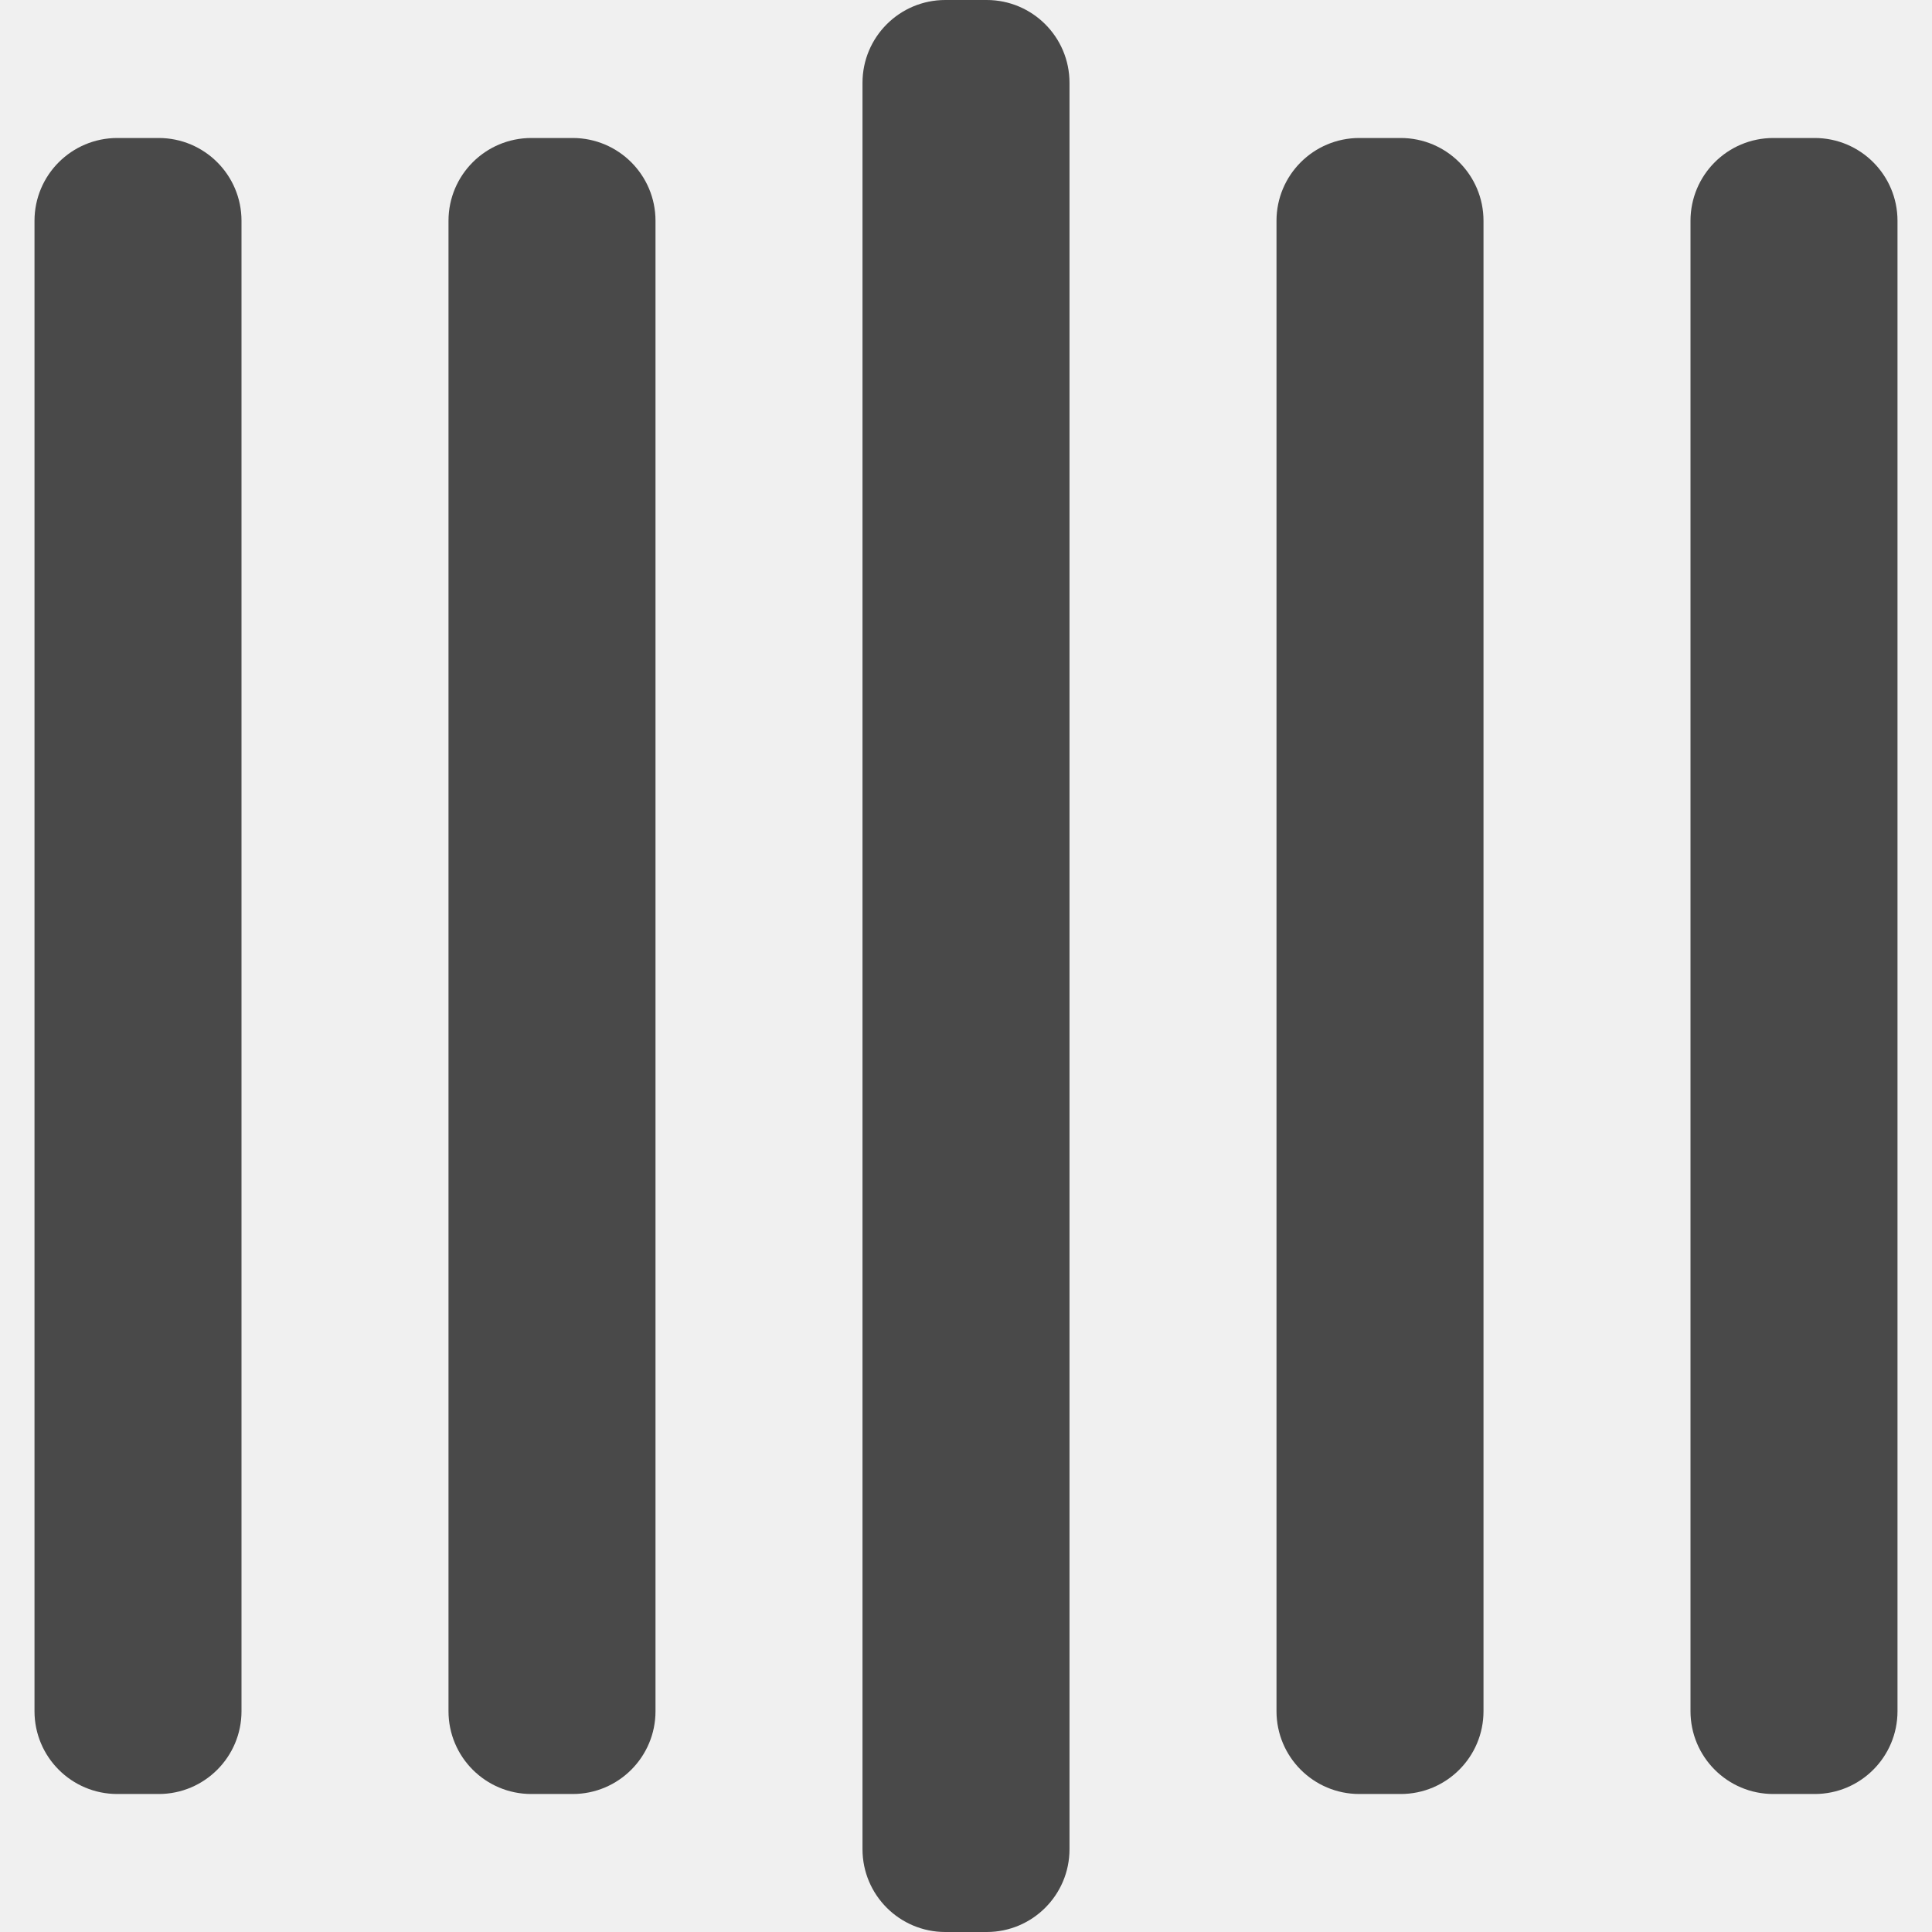
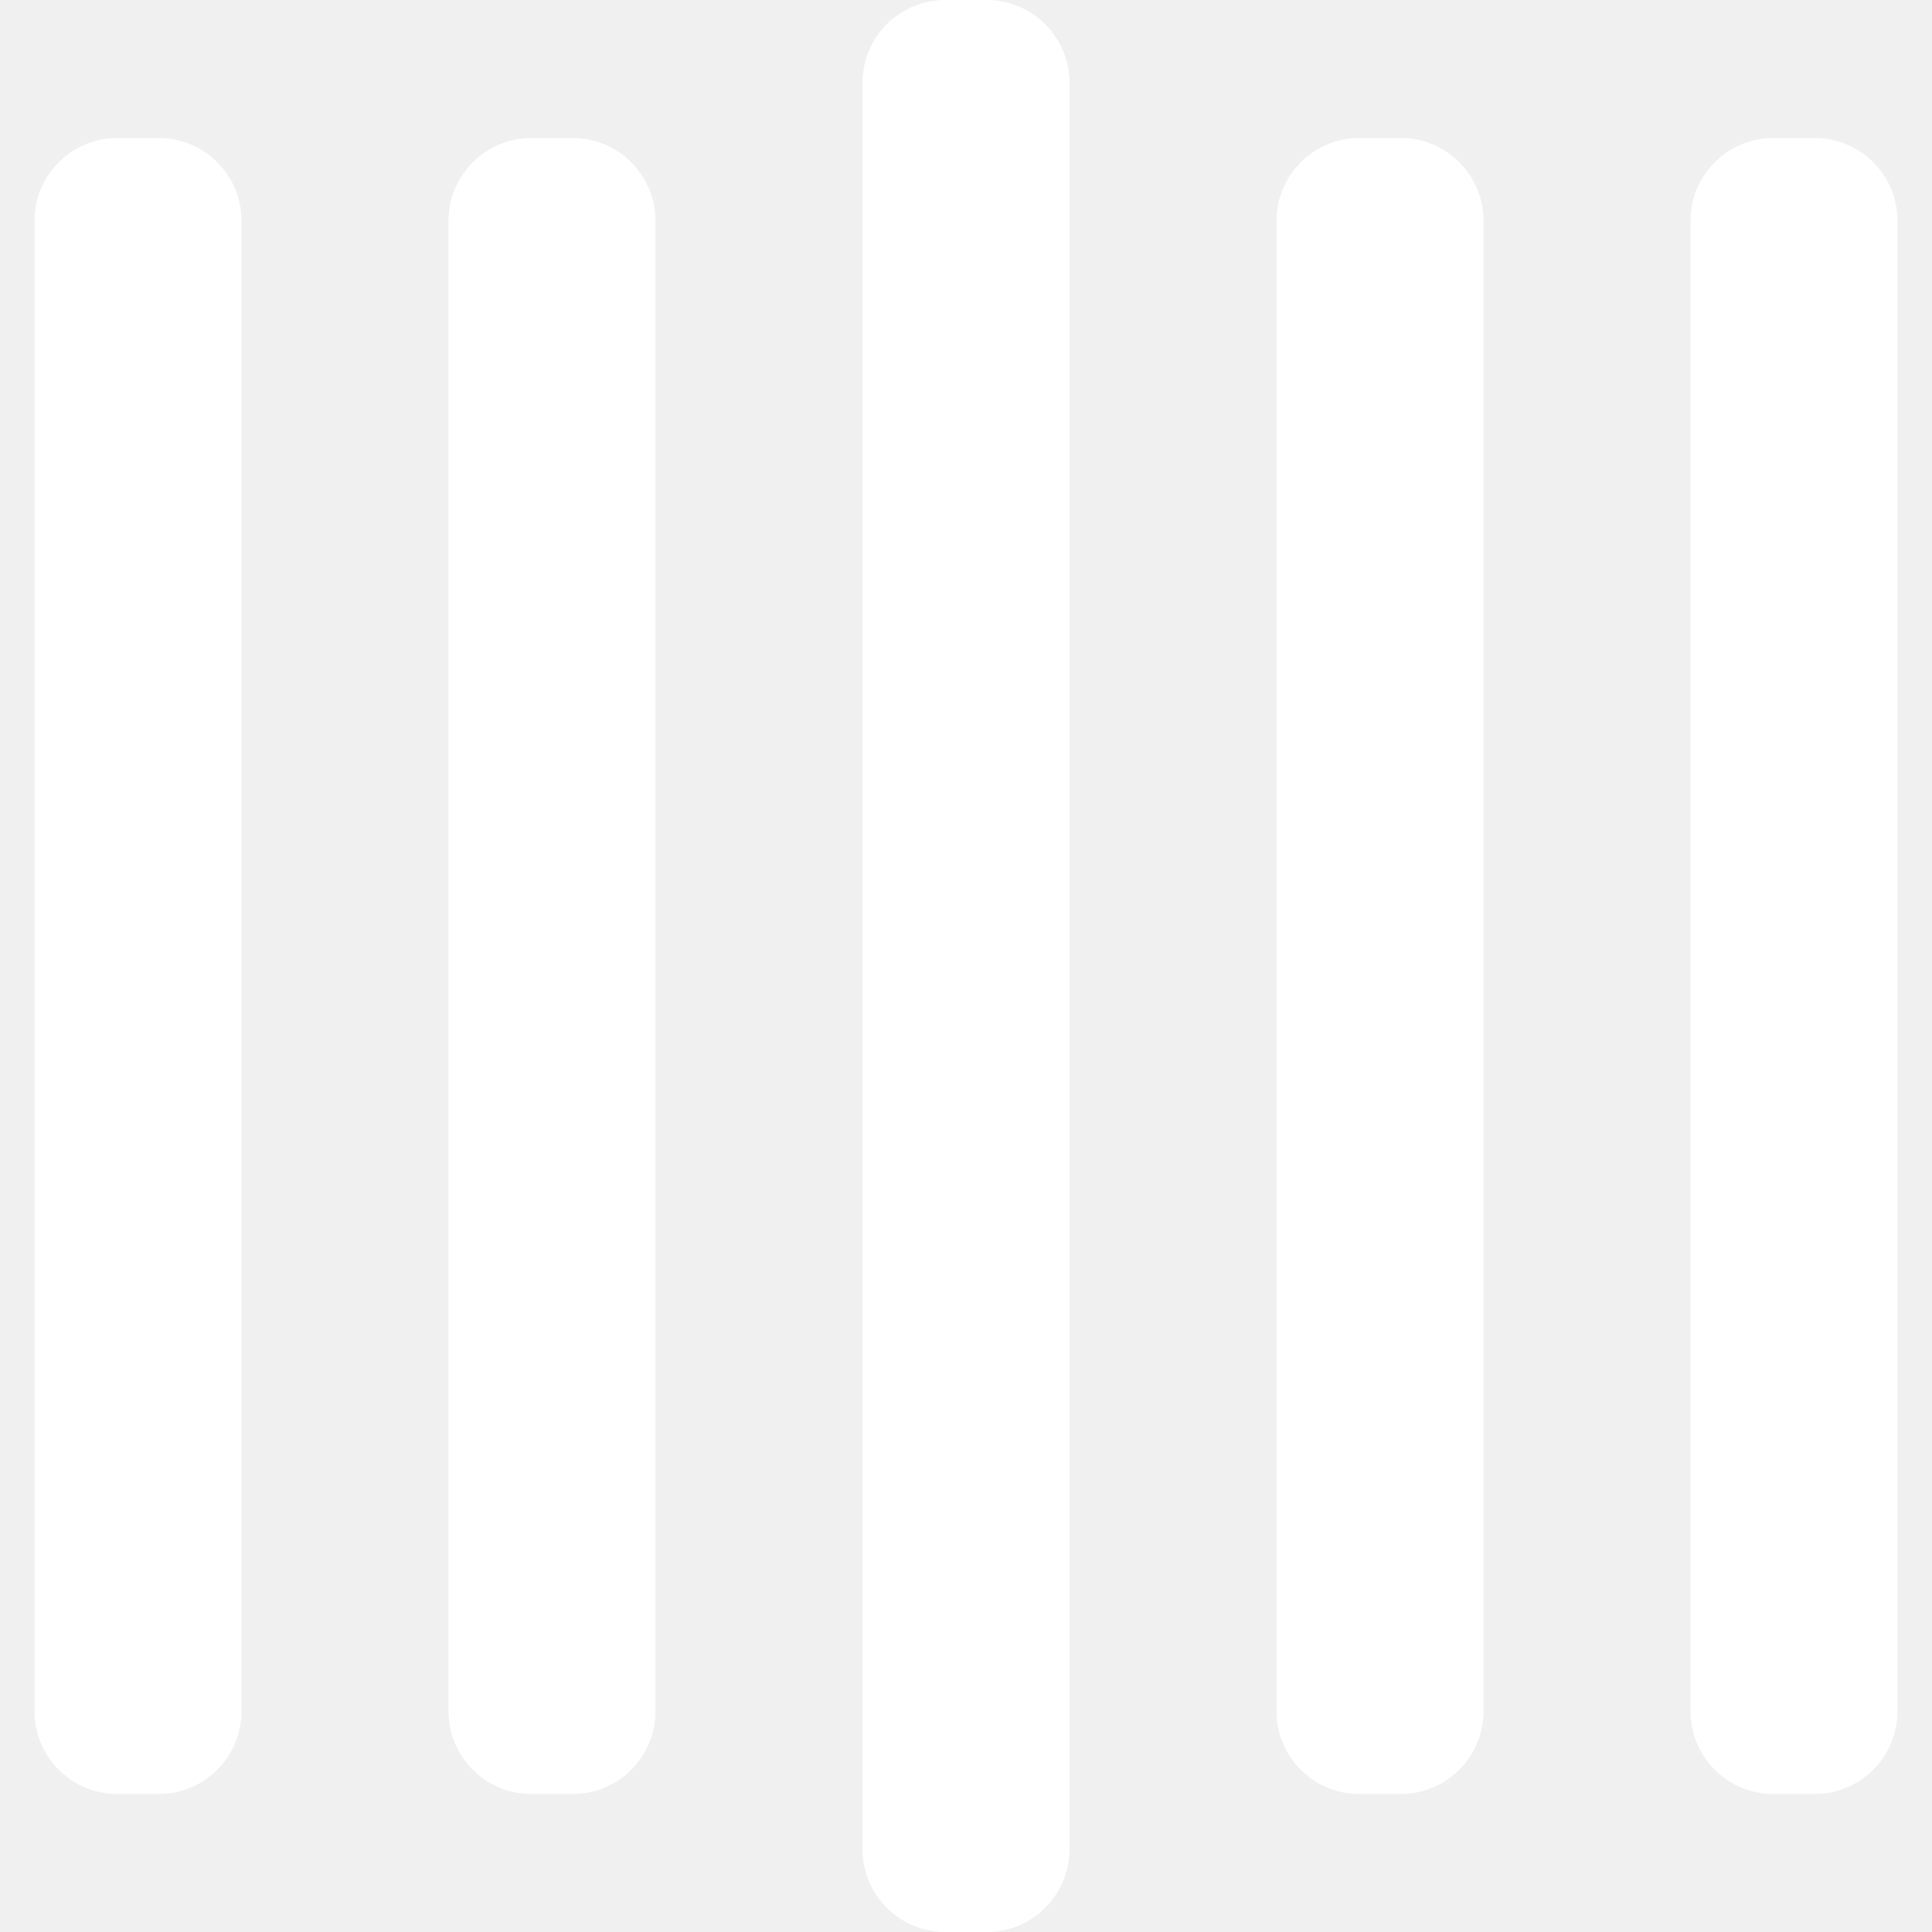
- <svg xmlns="http://www.w3.org/2000/svg" width="16" height="16" viewBox="0 0 135 140" fill="#494949">
+ <svg xmlns="http://www.w3.org/2000/svg" width="16" height="16" viewBox="0 0 135 140" fill="#FFFFFF">
  <rect y="10" width="15" height="120" rx="6">
    <animate attributeName="height" begin="0.5s" dur="1s" values="120;110;100;90;80;70;60;50;40;140;120" calcMode="linear" repeatCount="indefinite" />
    <animate attributeName="y" begin="0.5s" dur="1s" values="10;15;20;25;30;35;40;45;50;0;10" calcMode="linear" repeatCount="indefinite" />
  </rect>
  <rect x="30" y="10" width="15" height="120" rx="6">
    <animate attributeName="height" begin="0.25s" dur="1s" values="120;110;100;90;80;70;60;50;40;140;120" calcMode="linear" repeatCount="indefinite" />
    <animate attributeName="y" begin="0.25s" dur="1s" values="10;15;20;25;30;35;40;45;50;0;10" calcMode="linear" repeatCount="indefinite" />
  </rect>
  <rect x="60" width="15" height="140" rx="6">
    <animate attributeName="height" begin="0s" dur="1s" values="120;110;100;90;80;70;60;50;40;140;120" calcMode="linear" repeatCount="indefinite" />
    <animate attributeName="y" begin="0s" dur="1s" values="10;15;20;25;30;35;40;45;50;0;10" calcMode="linear" repeatCount="indefinite" />
  </rect>
  <rect x="90" y="10" width="15" height="120" rx="6">
    <animate attributeName="height" begin="0.25s" dur="1s" values="120;110;100;90;80;70;60;50;40;140;120" calcMode="linear" repeatCount="indefinite" />
    <animate attributeName="y" begin="0.25s" dur="1s" values="10;15;20;25;30;35;40;45;50;0;10" calcMode="linear" repeatCount="indefinite" />
  </rect>
  <rect x="120" y="10" width="15" height="120" rx="6">
    <animate attributeName="height" begin="0.5s" dur="1s" values="120;110;100;90;80;70;60;50;40;140;120" calcMode="linear" repeatCount="indefinite" />
    <animate attributeName="y" begin="0.5s" dur="1s" values="10;15;20;25;30;35;40;45;50;0;10" calcMode="linear" repeatCount="indefinite" />
  </rect>
</svg>
